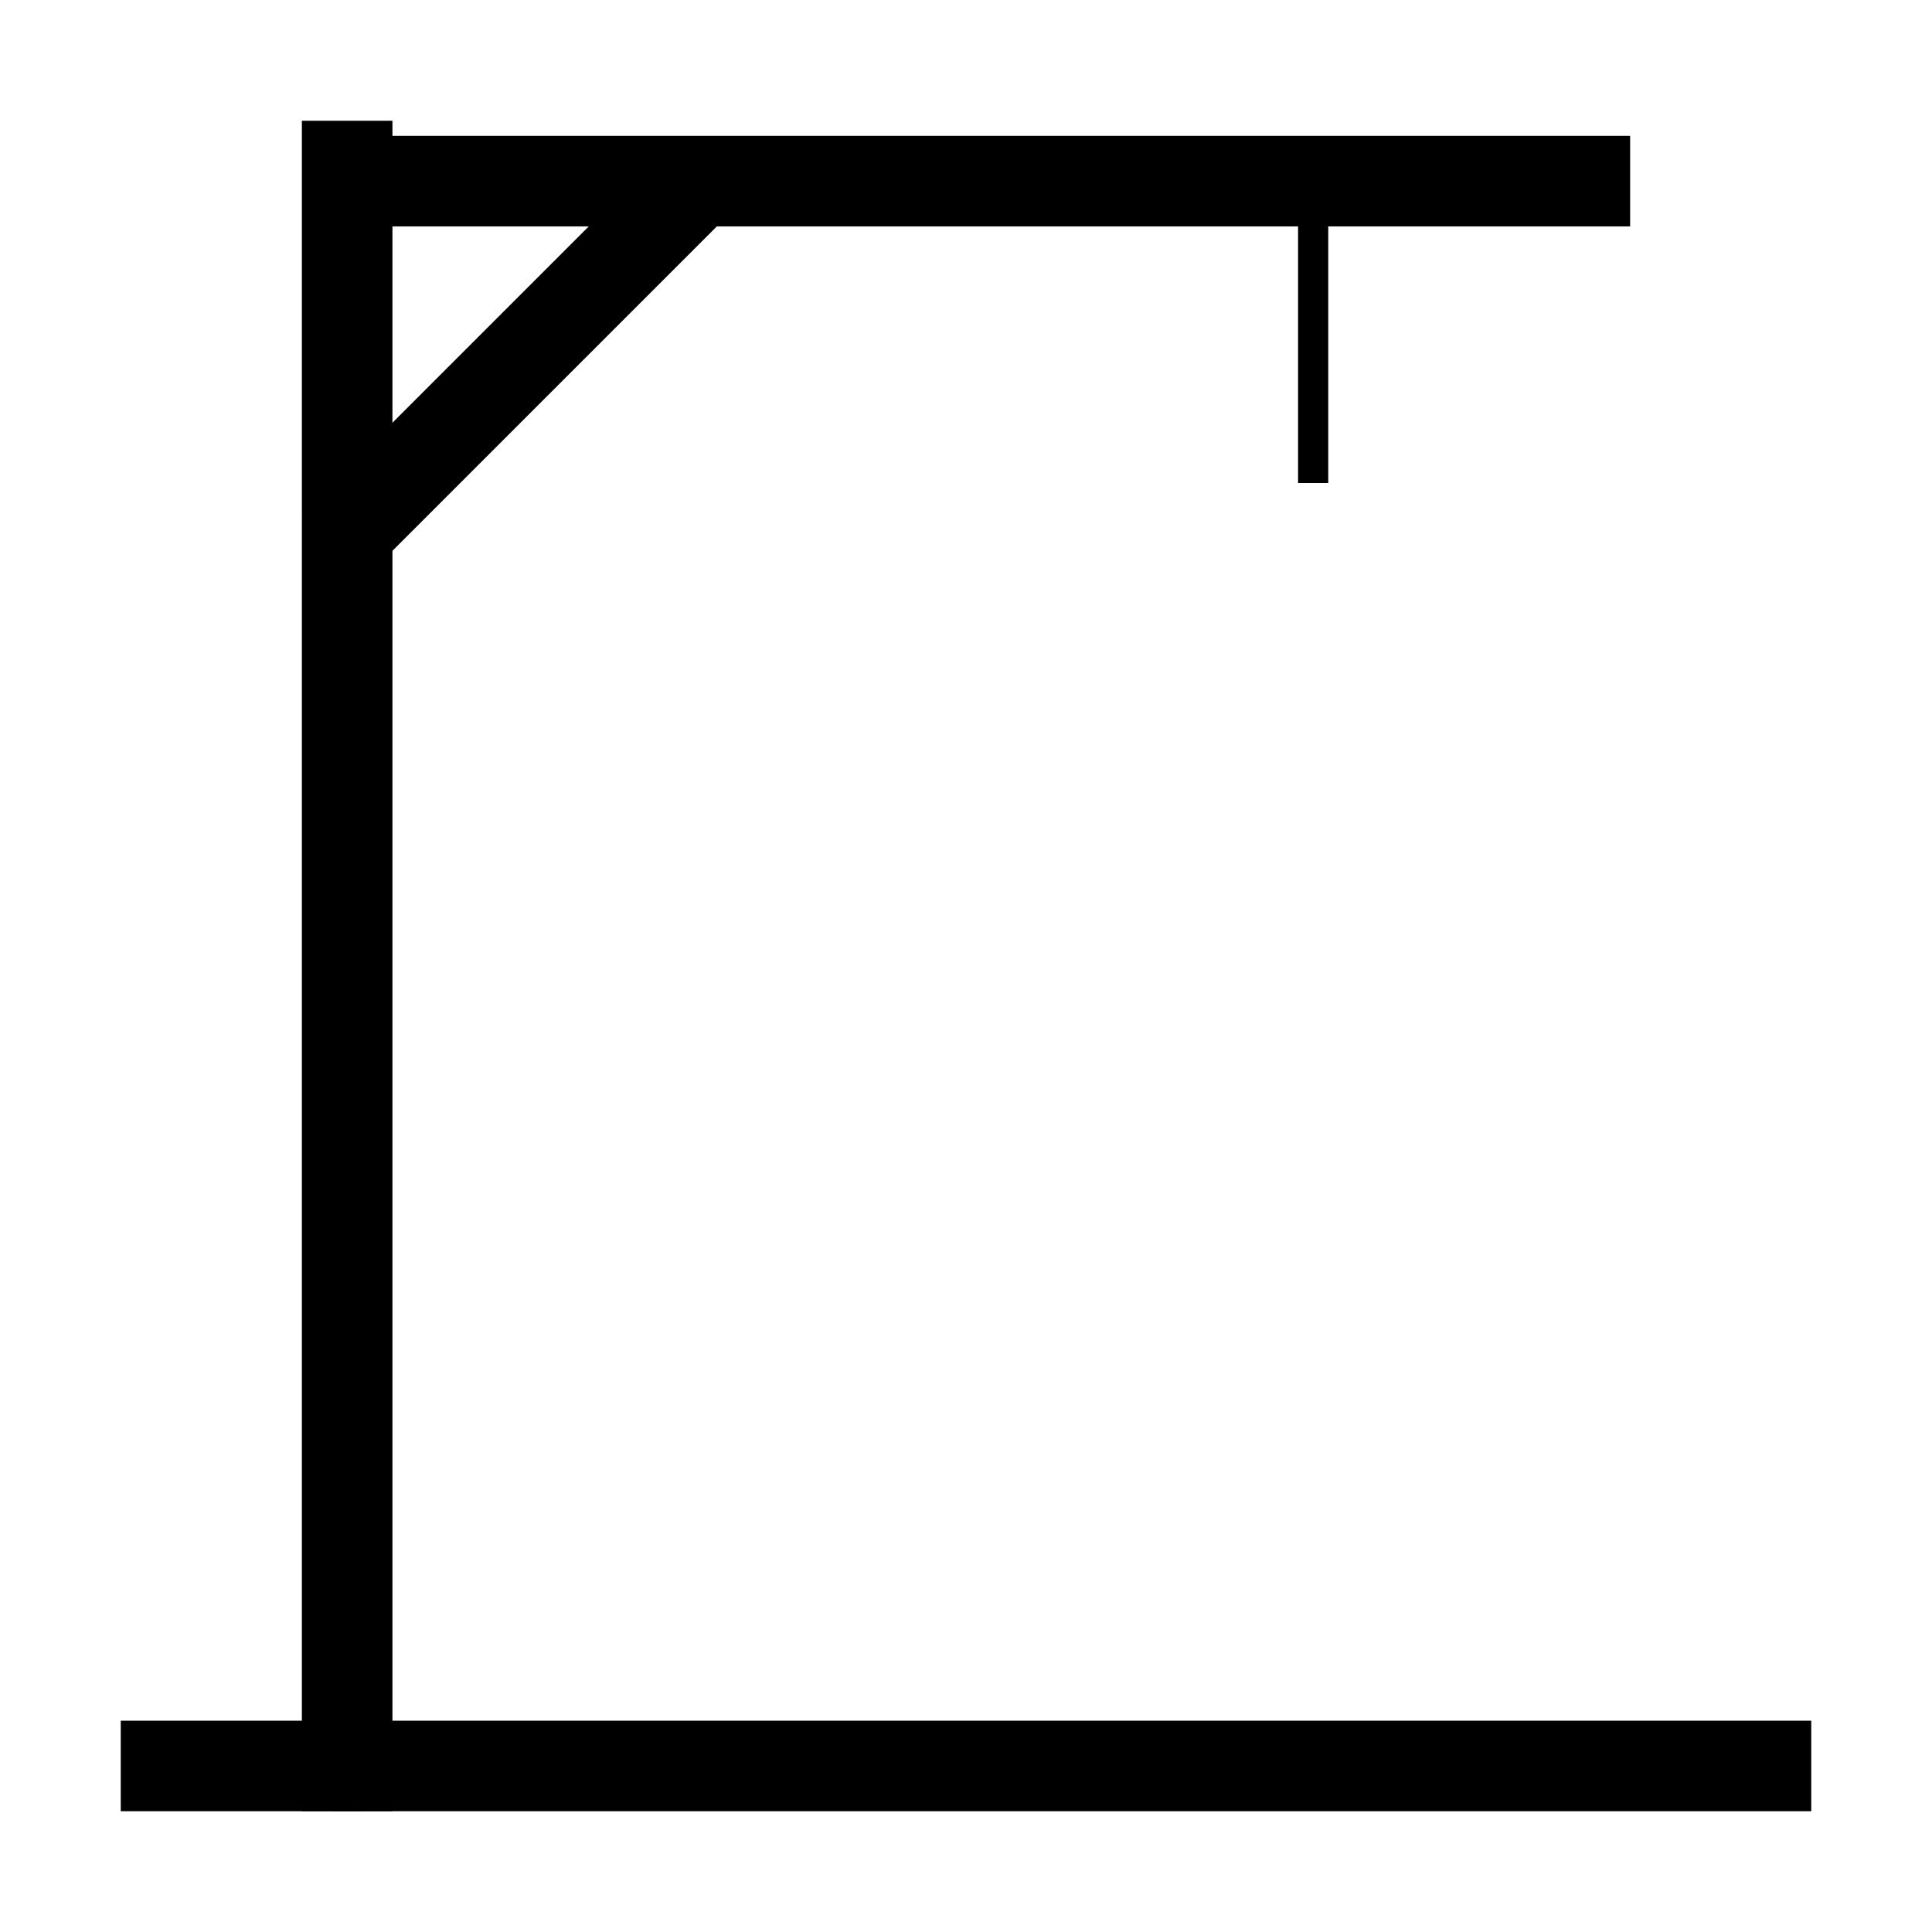
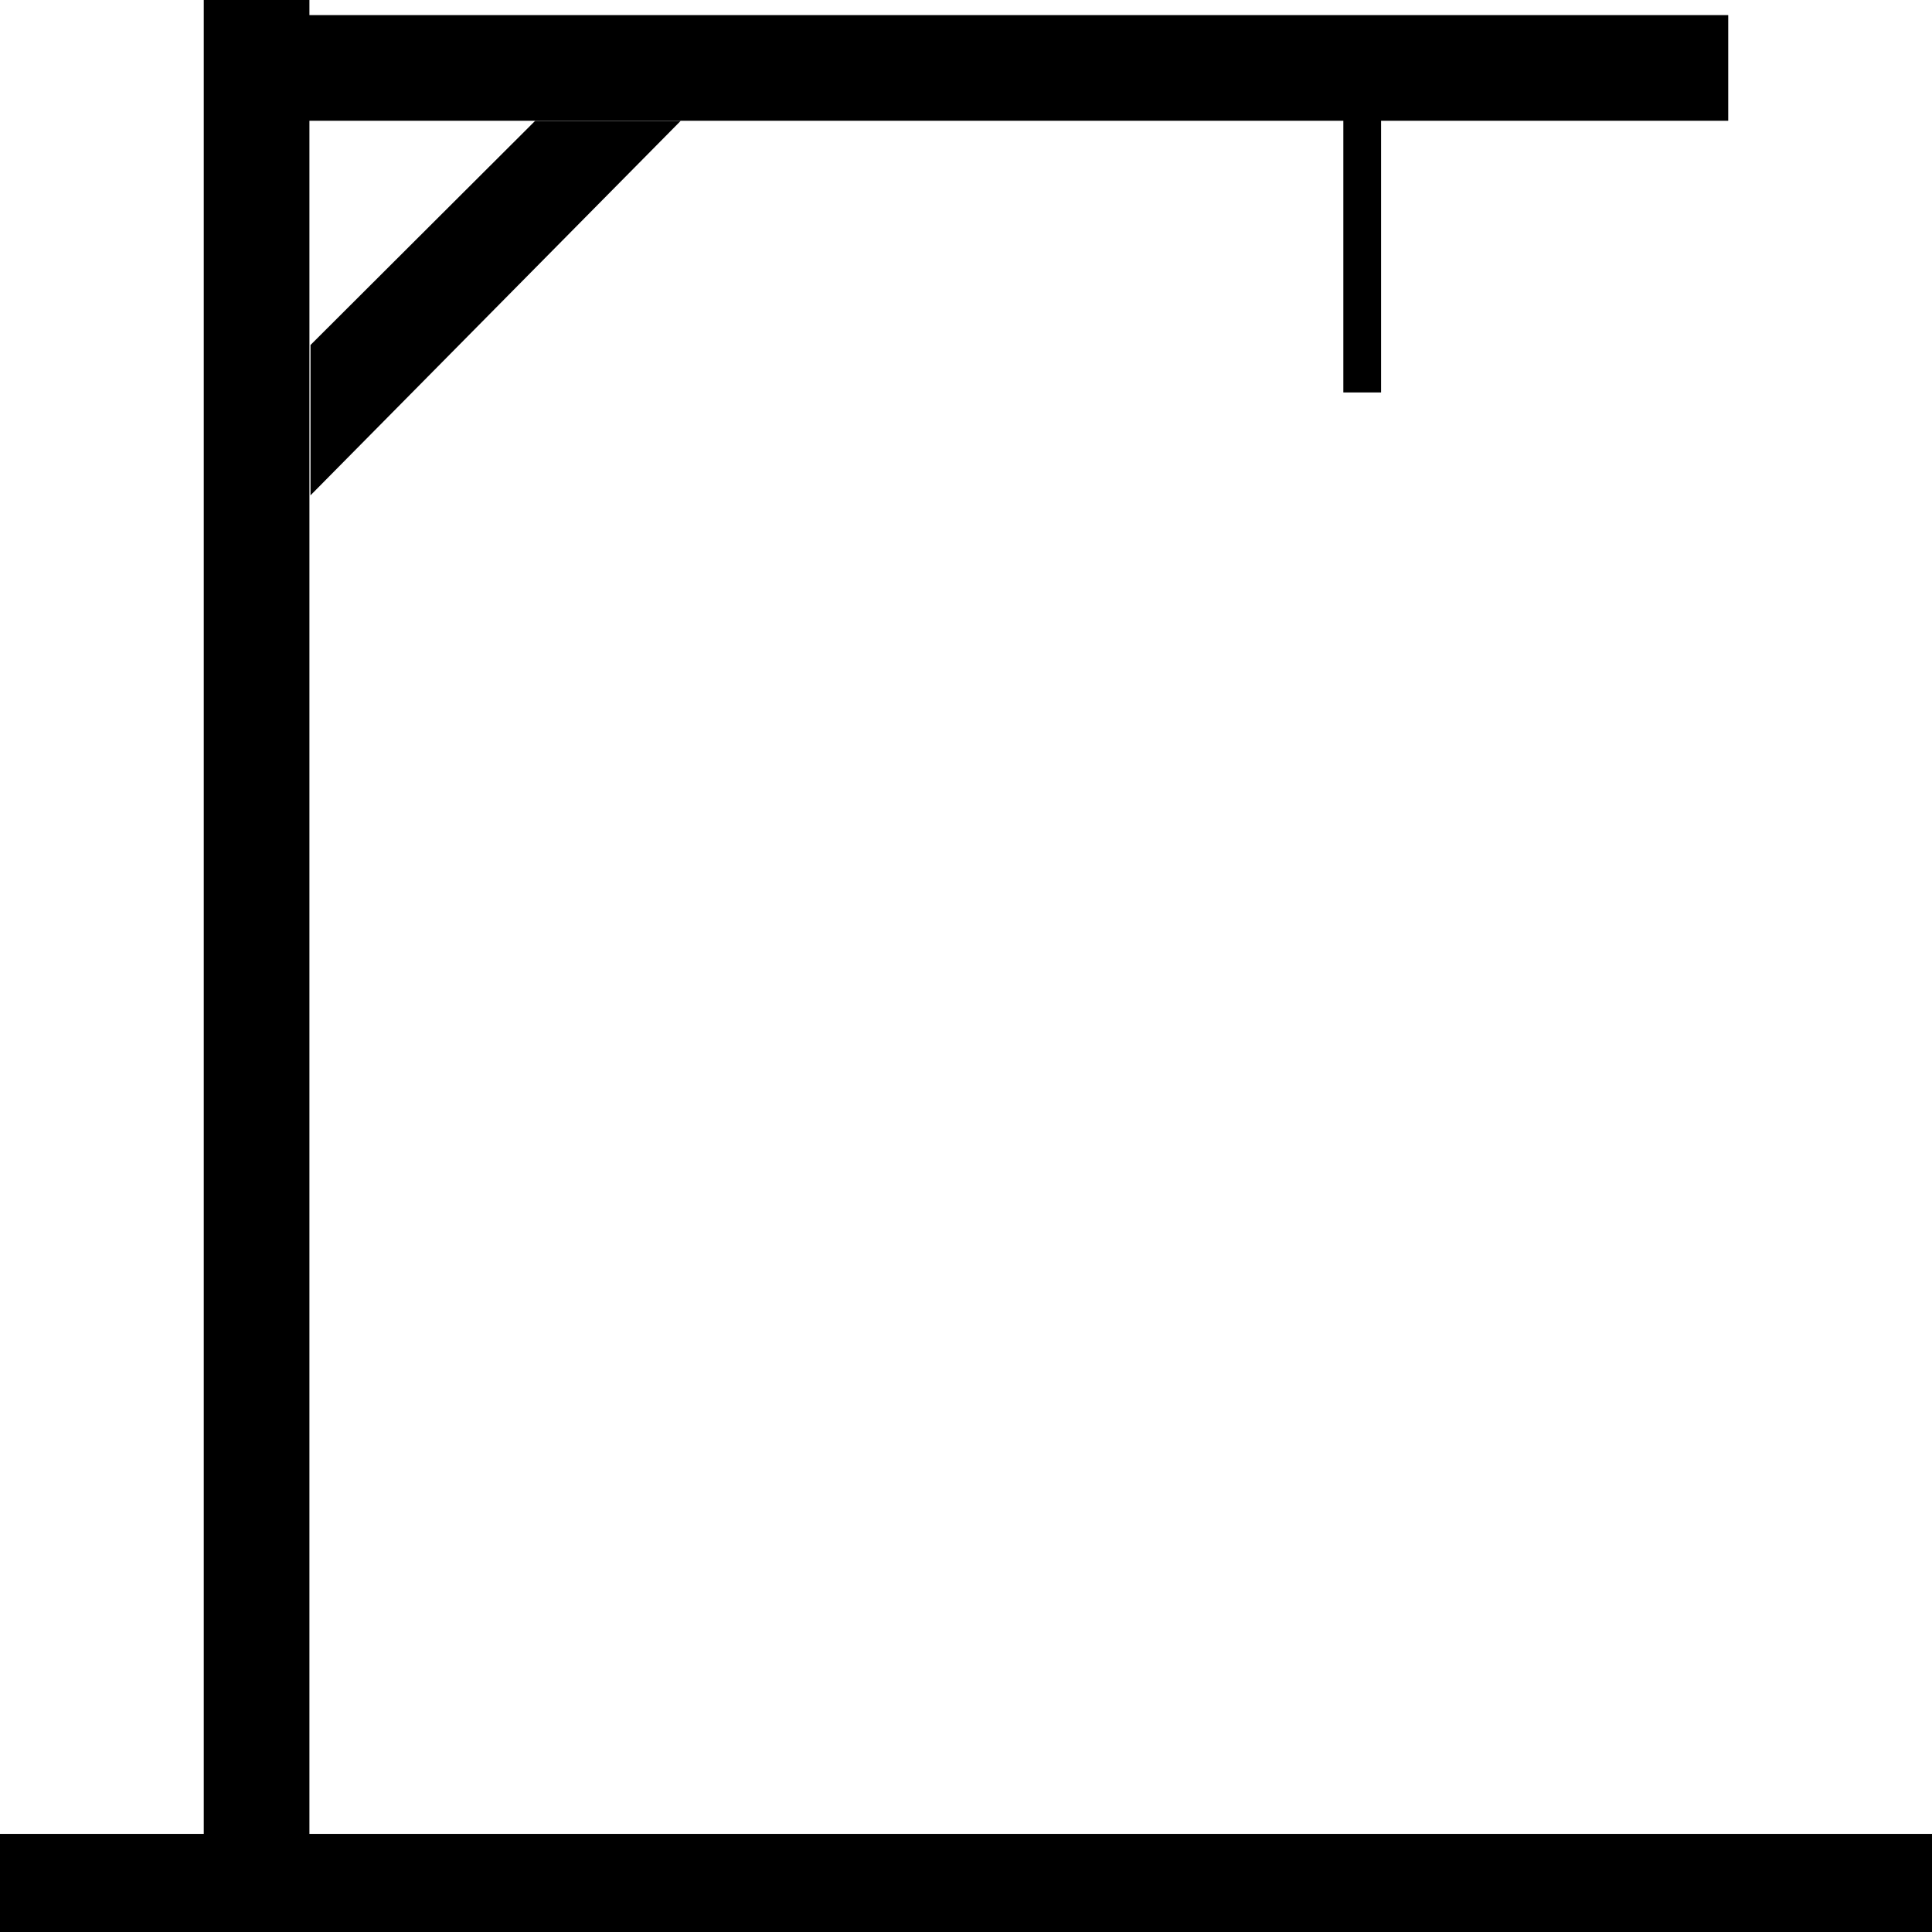
<svg xmlns="http://www.w3.org/2000/svg" width="512" height="512" viewBox="0 0 512 512">
  <defs>
    <clipPath id="clip-hangman4">
      <rect width="512" height="512" />
    </clipPath>
  </defs>
  <g id="hangman4" clip-path="url(#clip-hangman4)">
-     <g id="base">
-       <line id="Line_1" data-name="Line 1" x2="448" transform="translate(32 468)" fill="none" stroke="#000" stroke-width="24" />
-       <line id="Line_11" data-name="Line 11" y1="48" transform="translate(92 432)" fill="none" stroke="#000" stroke-width="8" />
+     <g id="base" transform="translate(0 458)">
+       <rect id="Rectangle_3" data-name="Rectangle 3" width="512" height="26" transform="translate(0 28)" />
+       <rect id="Rectangle_4" data-name="Rectangle 4" width="10" height="54" transform="translate(64)" />
    </g>
-     <g id="vertical">
-       <line id="Line_2" data-name="Line 2" y2="448" transform="translate(92 32)" fill="none" stroke="#000" stroke-width="24" />
-       <line id="Line_12" data-name="Line 12" x2="48" transform="translate(92 48)" fill="none" stroke="#000" stroke-width="8" />
+     <g id="vertical" transform="translate(54)">
+       <rect id="Rectangle_5" data-name="Rectangle 5" width="28" height="512" />
+       <rect id="Rectangle_6" data-name="Rectangle 6" width="54" height="8" transform="translate(14 14)" />
    </g>
-     <g id="horizontal">
-       <line id="Line_3" data-name="Line 3" x1="344" transform="translate(88 48)" fill="none" stroke="#000" stroke-width="24" />
+     <g id="horizontal" transform="translate(64 4)">
+       <rect id="Rectangle_7" data-name="Rectangle 7" width="394" height="28" />
    </g>
-     <g id="support">
-       <line id="Line_4" data-name="Line 4" x1="96" y2="96" transform="translate(88.5 48.5)" fill="none" stroke="#000" stroke-width="24" />
+     <g id="support" transform="translate(82.286 32.036)">
+       <path id="Path_1" data-name="Path 1" d="M5342,119.424l59.526-59.393H5440.1L5342,159.262Z" transform="translate(-5342 -60.031)" />
    </g>
-     <g id="rope">
-       <line id="Line_5" data-name="Line 5" y1="72" transform="translate(348 56)" fill="none" stroke="#000" stroke-width="8" />
+     <g id="rope" transform="translate(356 28)">
+       <rect id="Rectangle_8" data-name="Rectangle 8" width="10" height="76" />
    </g>
  </g>
</svg>
